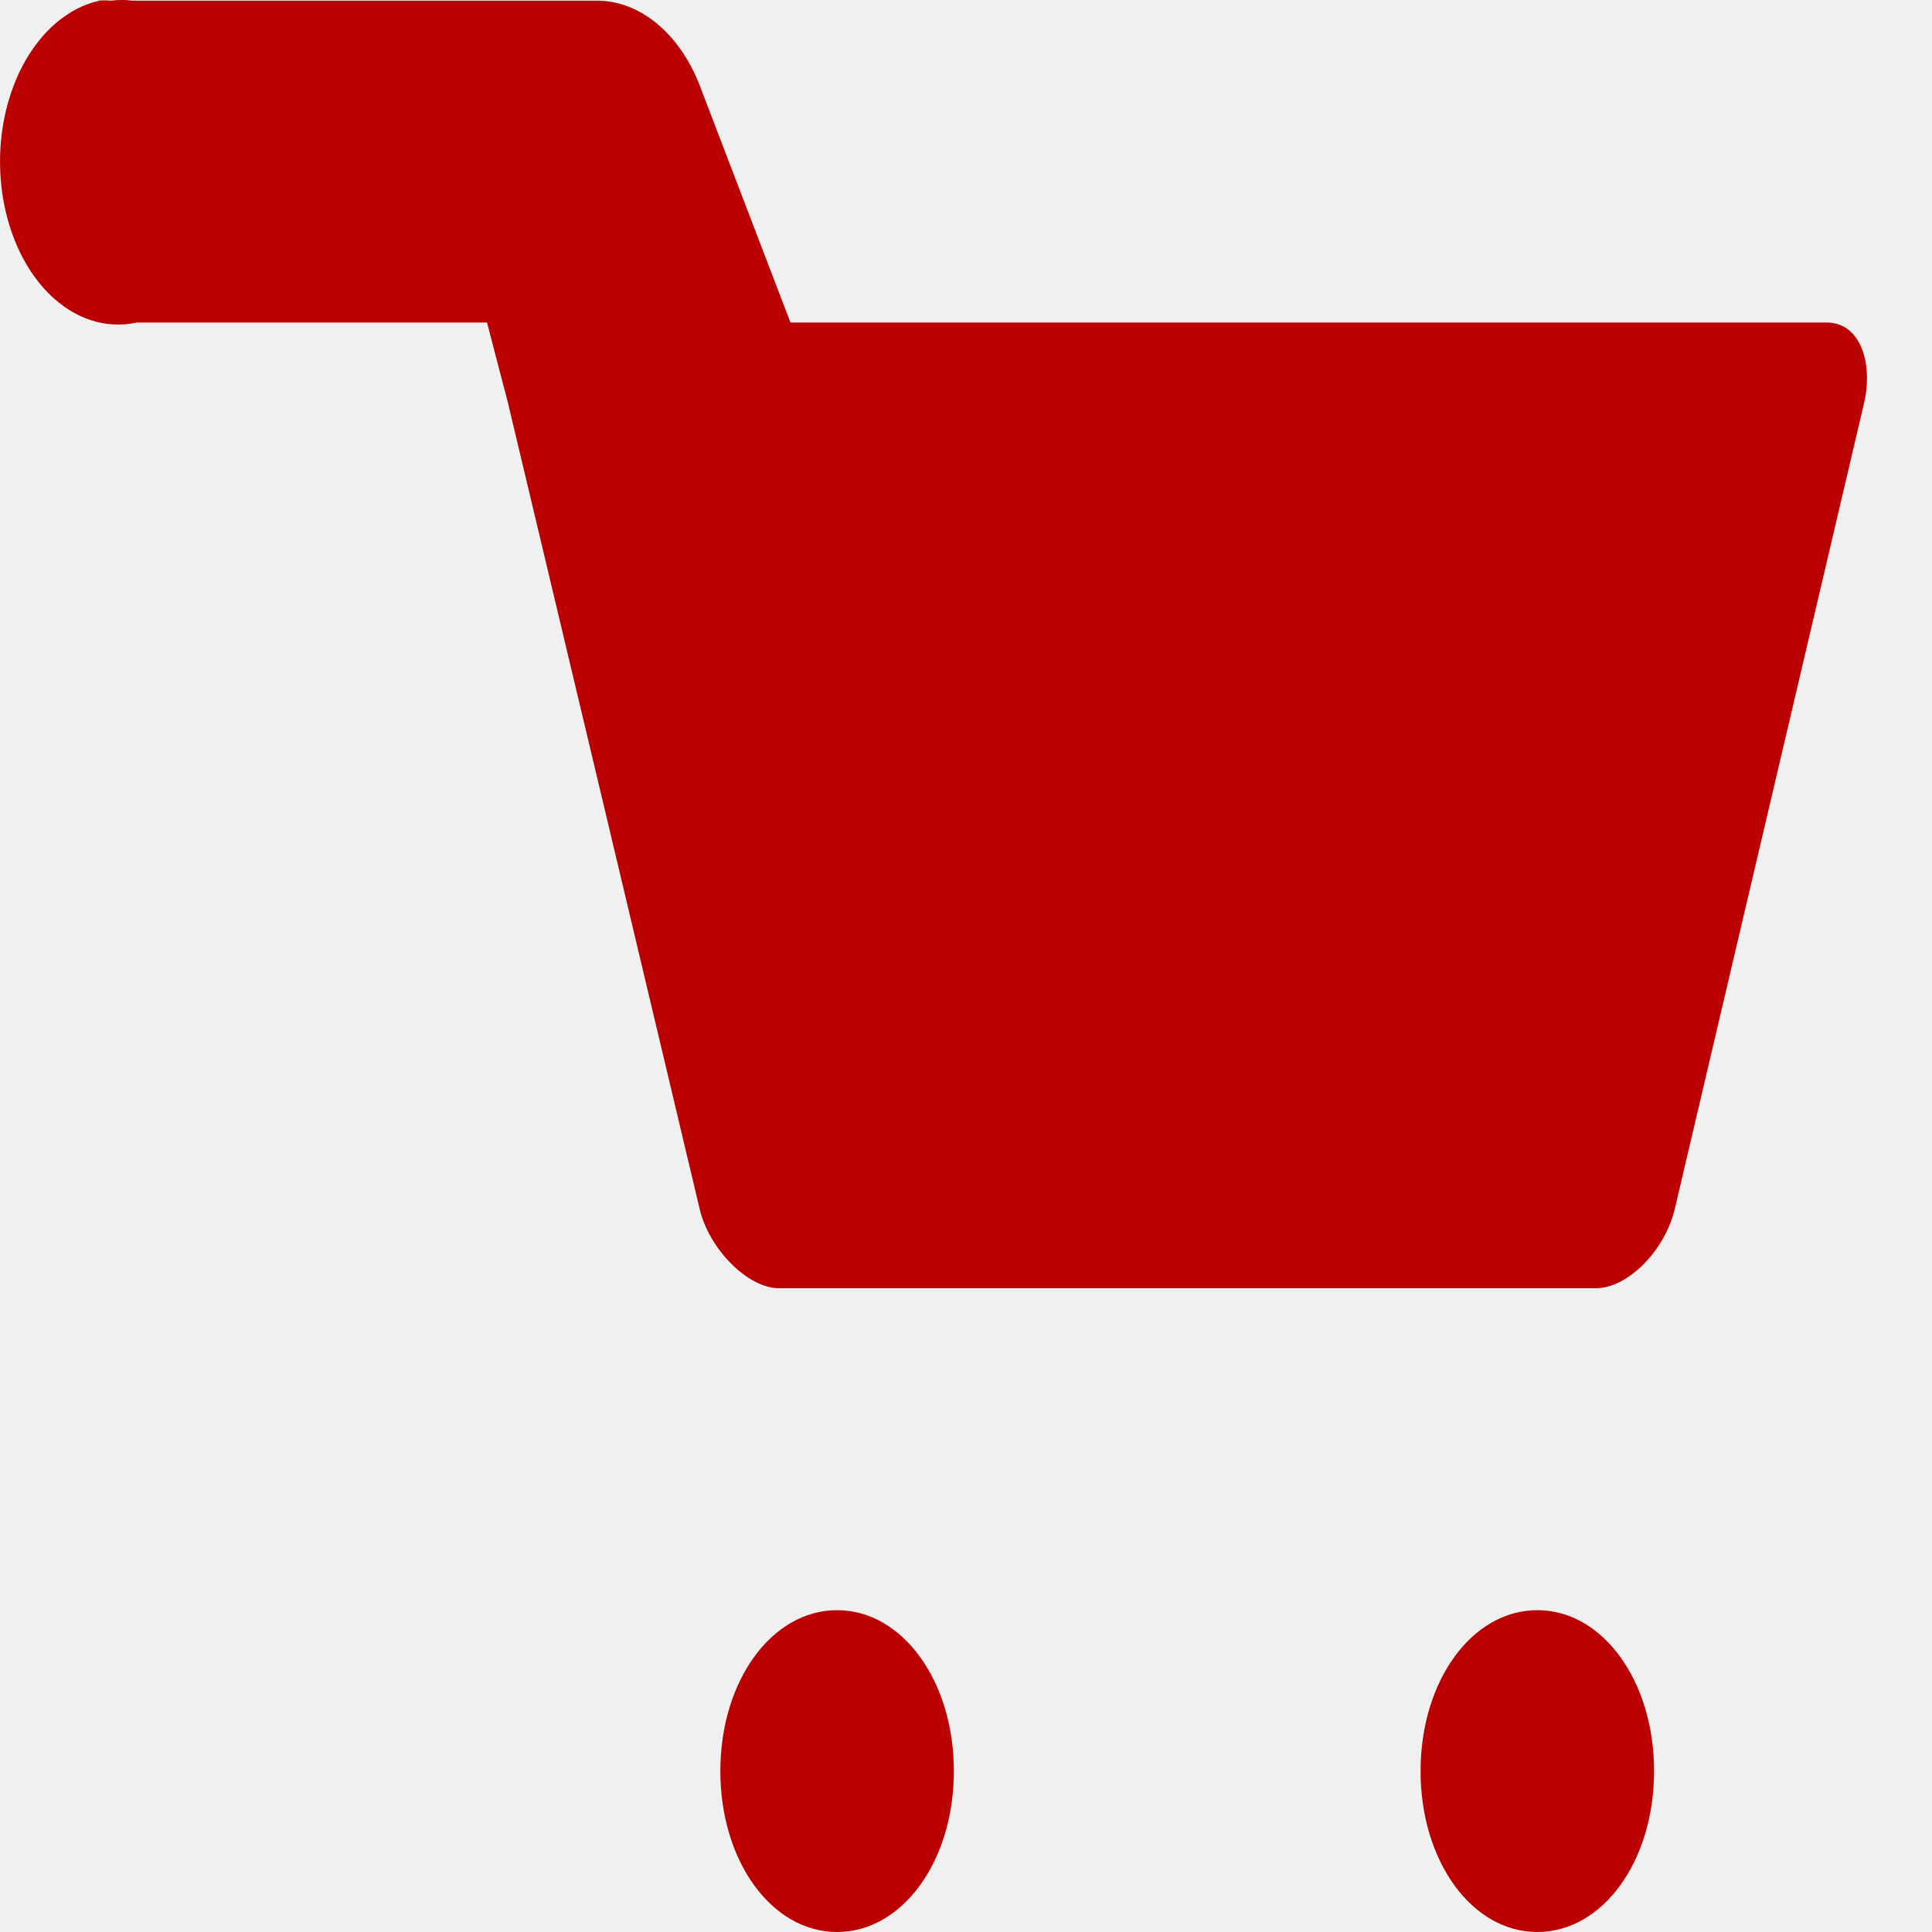
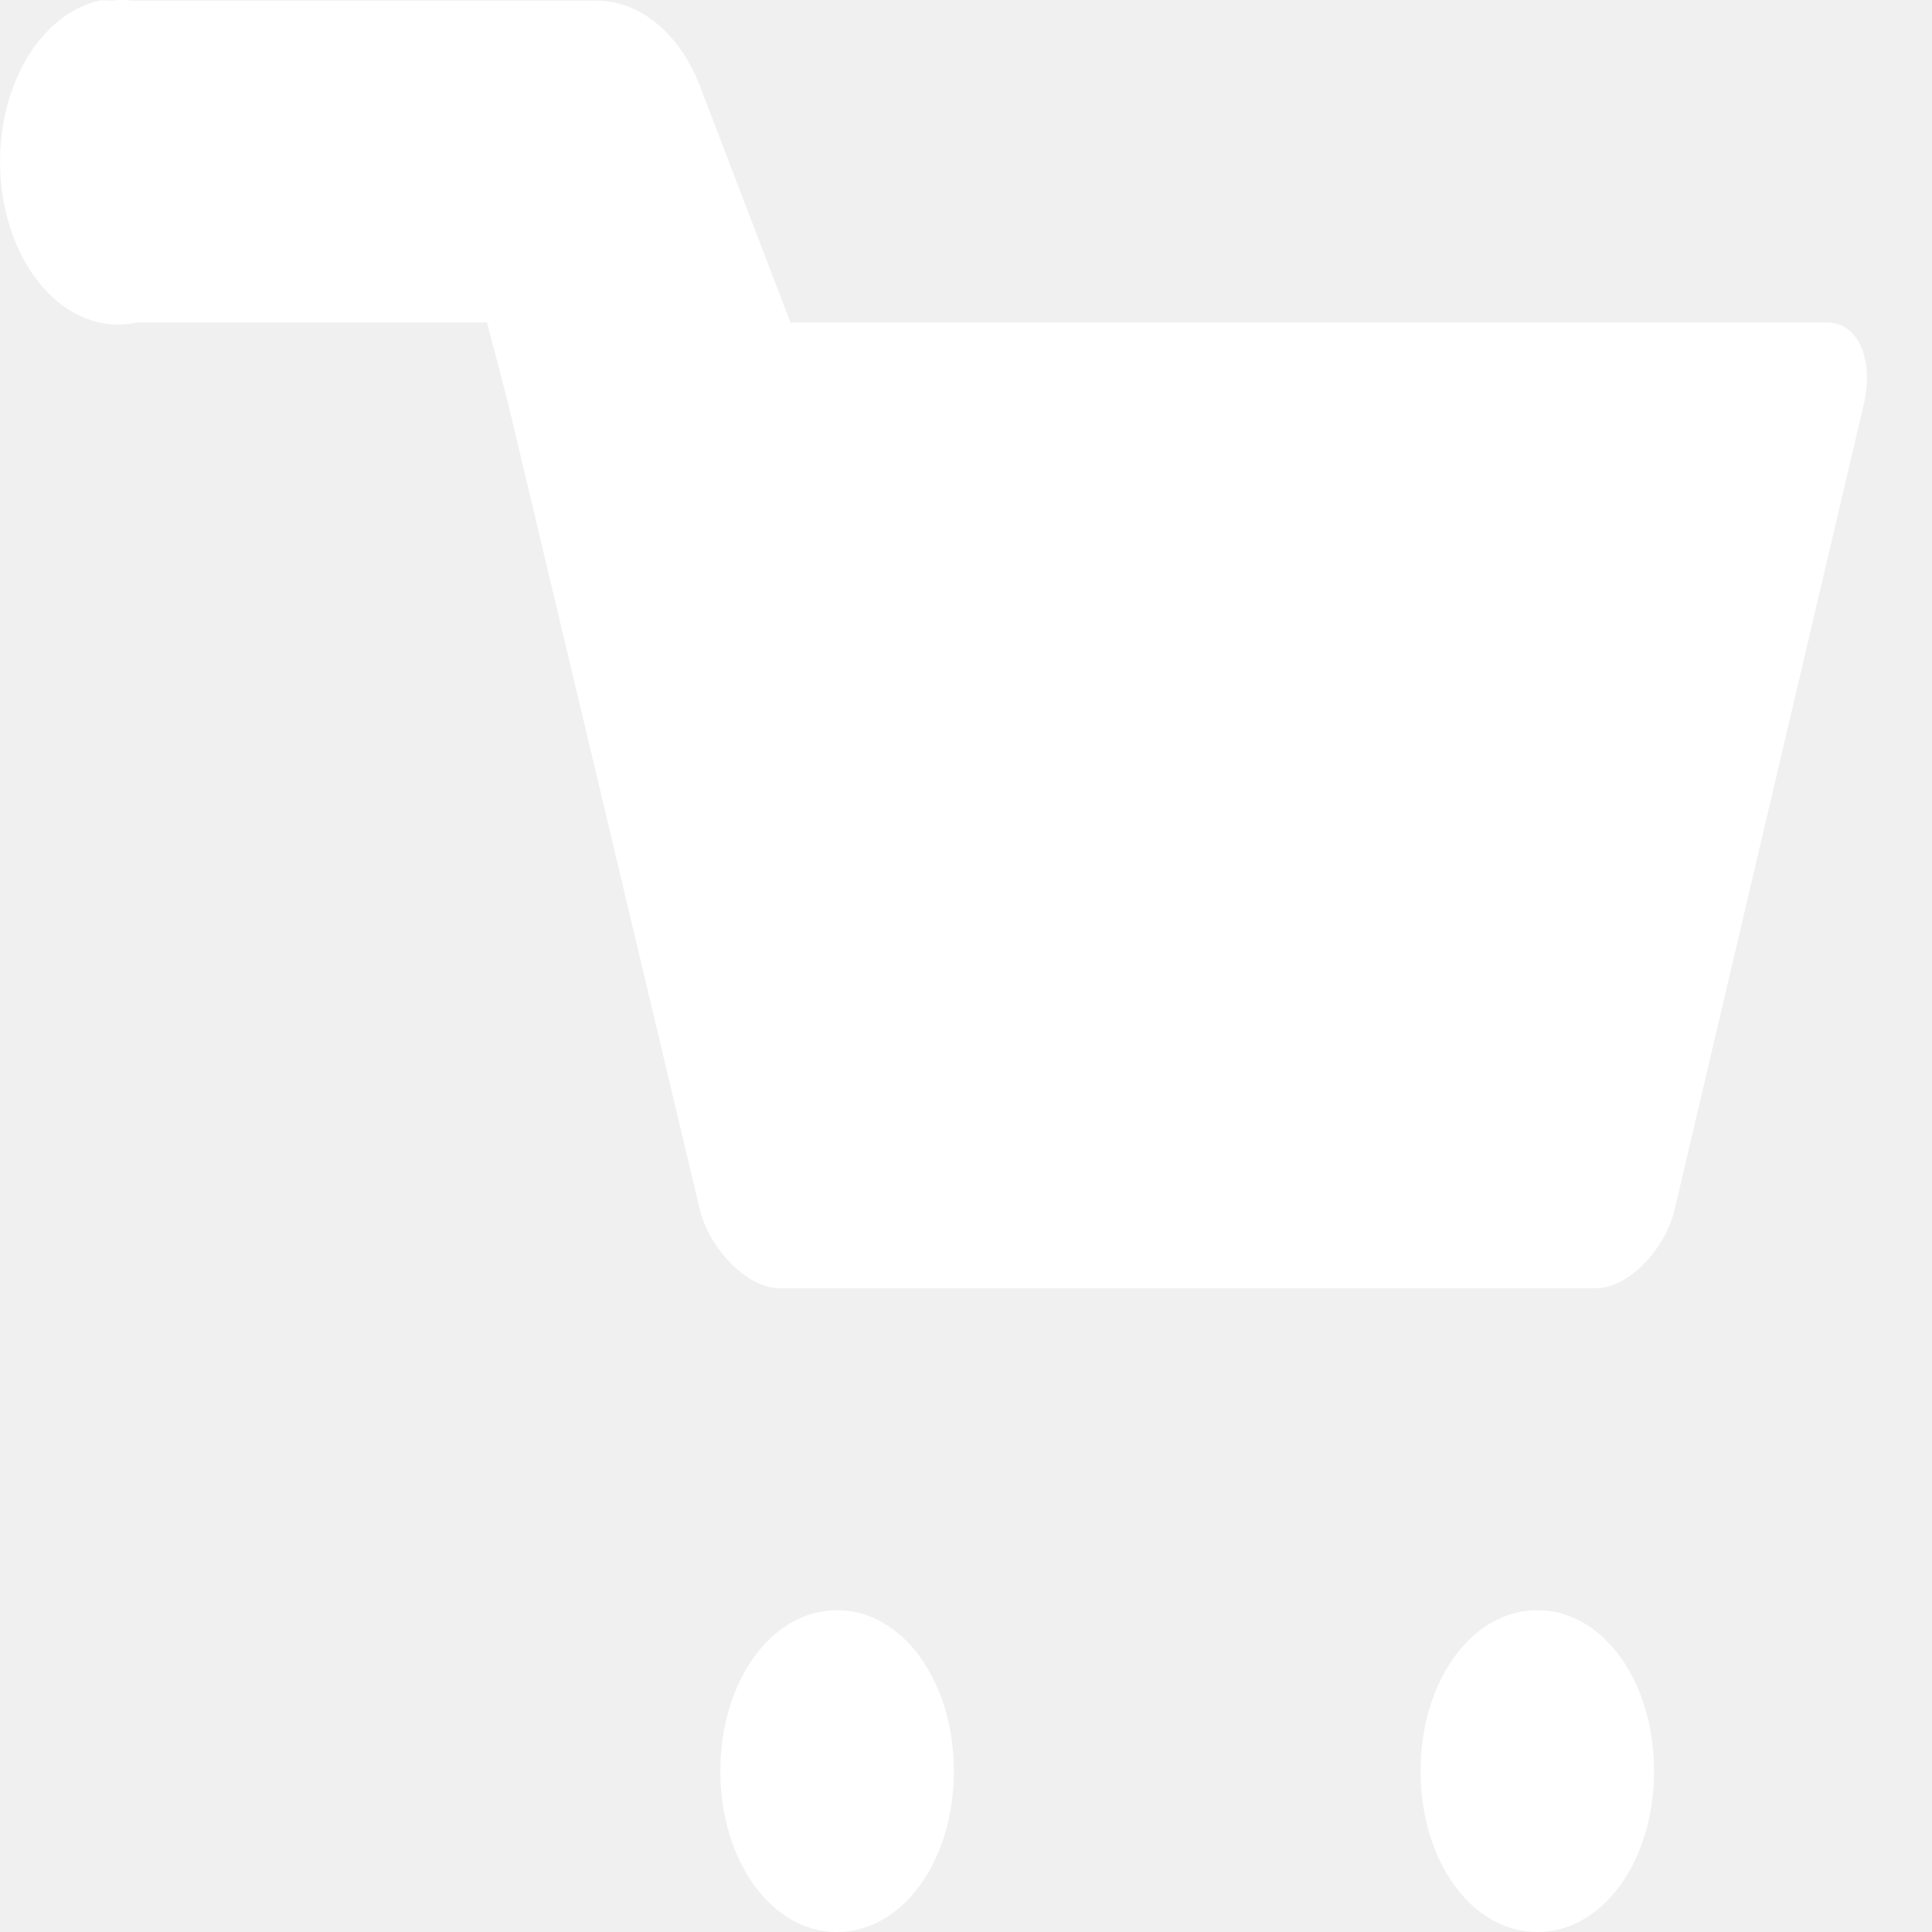
- <svg xmlns="http://www.w3.org/2000/svg" width="20" height="20" viewBox="0 0 14 14" fill="none">
-   <path d="M0.721 0.005C0.497 0.054 0.296 0.225 0.163 0.478C0.03 0.732 -0.025 1.048 0.011 1.358C0.047 1.667 0.17 1.944 0.354 2.128C0.538 2.311 0.767 2.387 0.992 2.337H3.529L3.681 2.92L4.375 5.836L5.068 8.752C5.136 9.055 5.423 9.335 5.643 9.335H11.563C11.8 9.335 12.07 9.055 12.138 8.752L13.508 2.92C13.576 2.617 13.474 2.337 13.237 2.337H5.728L5.085 0.658C5.016 0.465 4.911 0.302 4.779 0.187C4.648 0.072 4.496 0.009 4.341 0.005L0.958 0.005C0.907 -0.002 0.856 -0.002 0.806 0.005C0.772 0.002 0.738 0.002 0.704 0.005L0.721 0.005ZM6.066 11.668C5.592 11.668 5.22 12.181 5.22 12.834C5.22 13.487 5.592 14 6.066 14C6.539 14 6.912 13.487 6.912 12.834C6.912 12.181 6.539 11.668 6.066 11.668ZM11.14 11.668C10.666 11.668 10.294 12.181 10.294 12.834C10.294 13.487 10.666 14 11.14 14C11.614 14 11.986 13.487 11.986 12.834C11.986 12.181 11.614 11.668 11.14 11.668Z" fill="#BA0000" />
+ <svg xmlns="http://www.w3.org/2000/svg" width="25" height="25" viewBox="0 0 14 14" fill="none">
+   <path d="M0.721 0.005C0.497 0.054 0.296 0.225 0.163 0.478C0.03 0.732 -0.025 1.048 0.011 1.358C0.047 1.667 0.17 1.944 0.354 2.128C0.538 2.311 0.767 2.387 0.992 2.337H3.529L3.681 2.92L4.375 5.836L5.068 8.752C5.136 9.055 5.423 9.335 5.643 9.335H11.563C11.8 9.335 12.07 9.055 12.138 8.752L13.508 2.92C13.576 2.617 13.474 2.337 13.237 2.337H5.728L5.085 0.658C5.016 0.465 4.911 0.302 4.779 0.187C4.648 0.072 4.496 0.009 4.341 0.005L0.958 0.005C0.907 -0.002 0.856 -0.002 0.806 0.005C0.772 0.002 0.738 0.002 0.704 0.005L0.721 0.005ZM6.066 11.668C5.592 11.668 5.22 12.181 5.22 12.834C5.22 13.487 5.592 14 6.066 14C6.539 14 6.912 13.487 6.912 12.834C6.912 12.181 6.539 11.668 6.066 11.668ZM11.14 11.668C10.666 11.668 10.294 12.181 10.294 12.834C10.294 13.487 10.666 14 11.14 14C11.614 14 11.986 13.487 11.986 12.834C11.986 12.181 11.614 11.668 11.14 11.668Z" fill="white" />
</svg>
